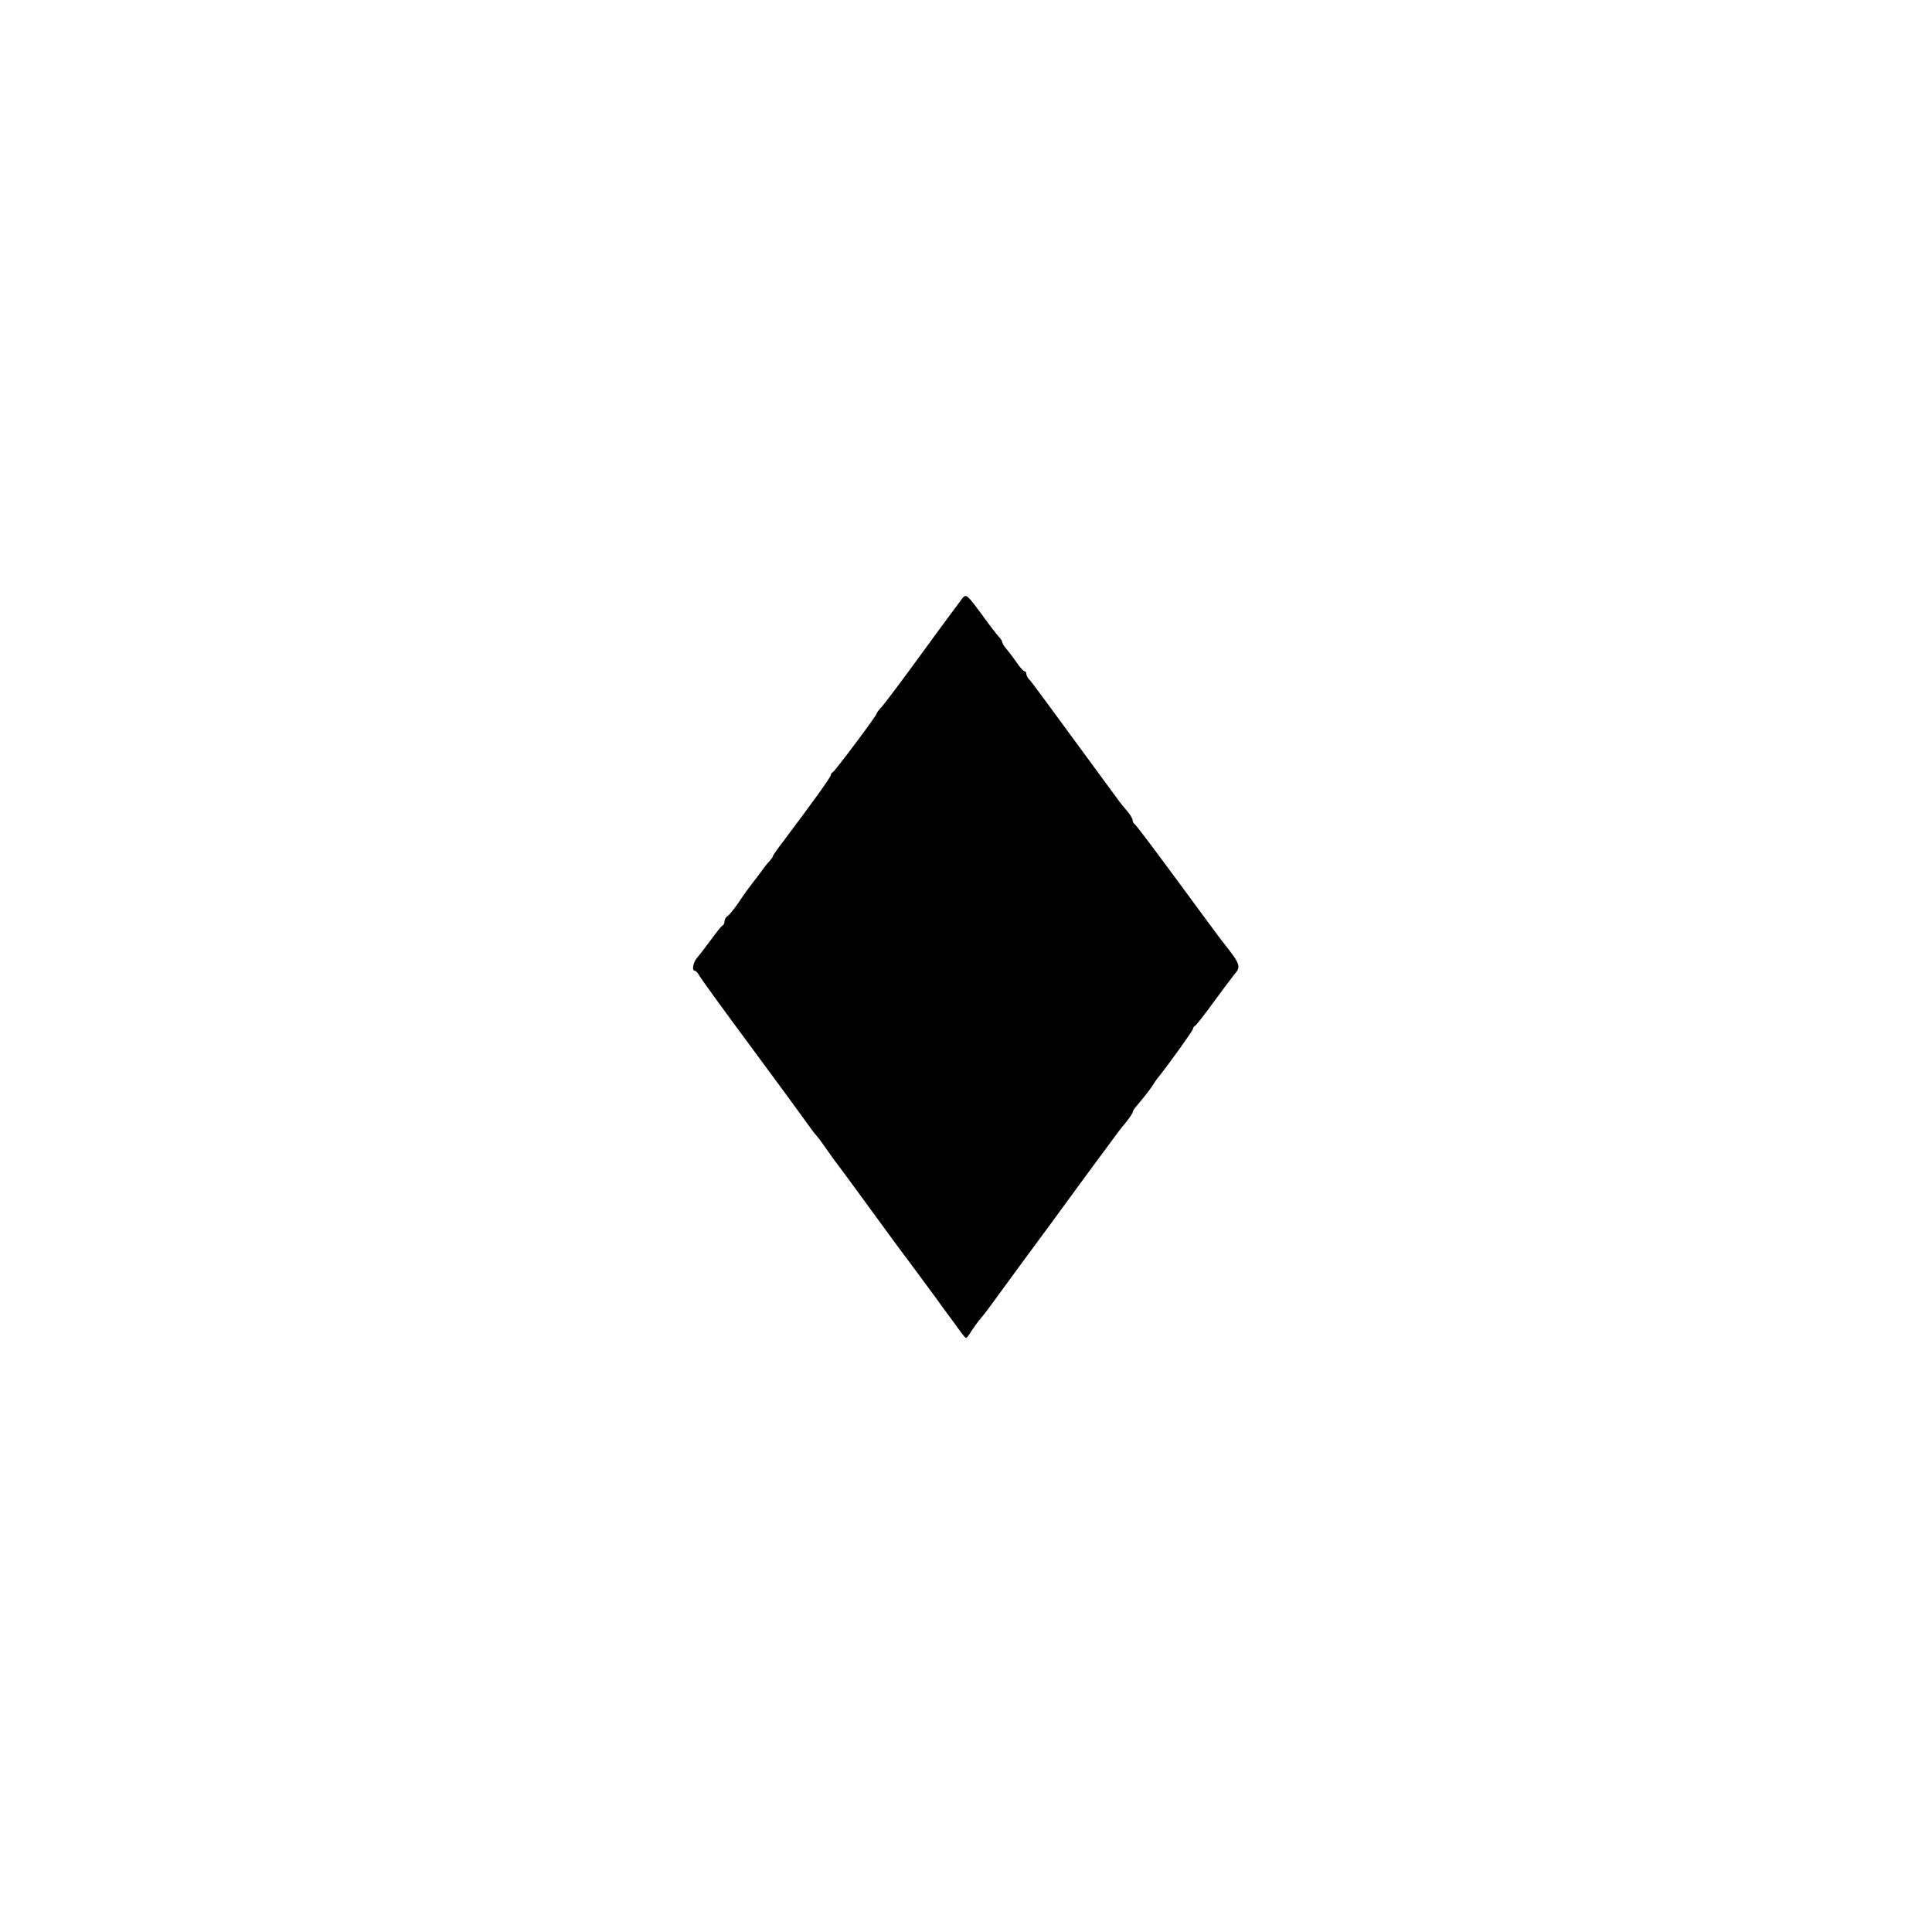
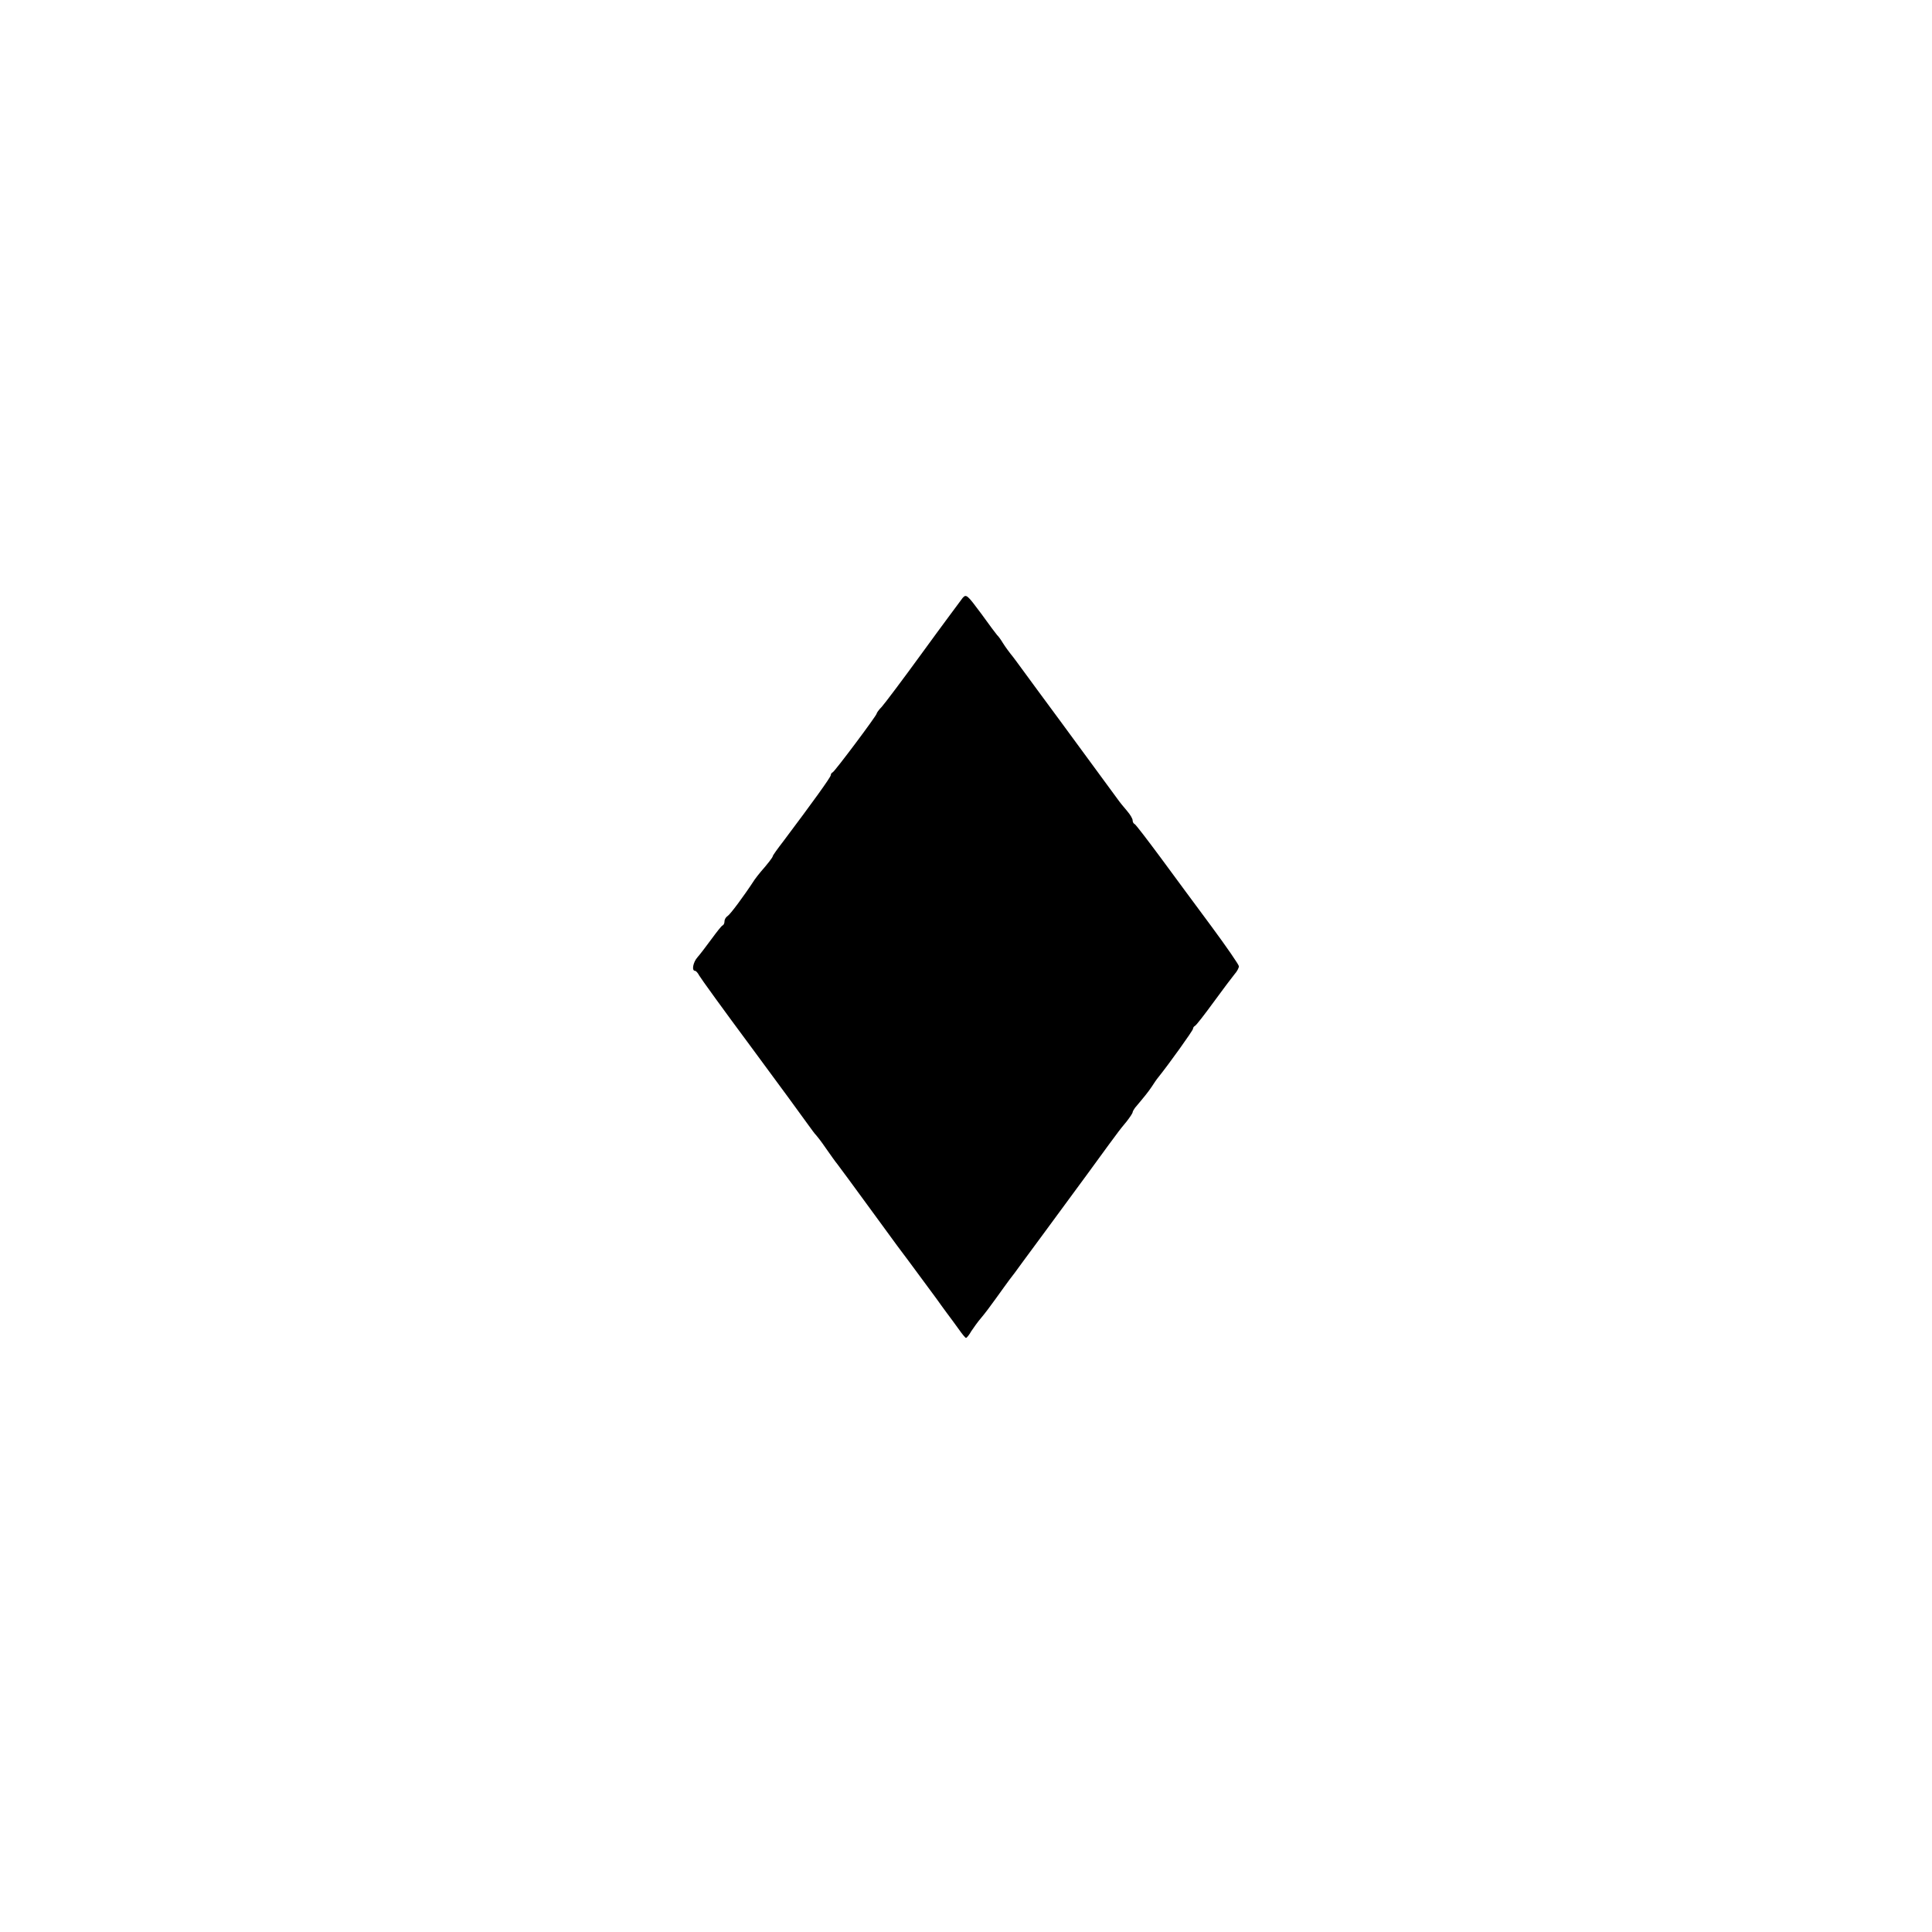
<svg xmlns="http://www.w3.org/2000/svg" version="1.0" width="800pt" height="800pt" viewBox="0 0 800 800" preserveAspectRatio="xMidYMid meet">
  <g transform="translate(0,800) scale(0.1,-0.1)" fill="#000000" stroke="none">
-     <path d="M3986 5524 c-8 -11 -83 -111 -165 -224 -82 -113 -159 -215 -170 -227 -12 -12 -21 -25 -21 -28 0 -8 -173 -239 -182 -243 -5 -2 -8 -8 -8 -12 0 -8 -75 -112 -196 -273 -24 -31 -44 -60 -44 -63 0 -3 -6 -11 -12 -18 -7 -7 -22 -25 -33 -41 -11 -15 -29 -39 -41 -54 -11 -14 -36 -48 -54 -76 -19 -27 -40 -54 -47 -58 -7 -4 -13 -14 -13 -22 0 -7 -3 -15 -8 -17 -4 -1 -25 -28 -47 -58 -22 -30 -48 -64 -57 -74 -18 -20 -25 -56 -10 -56 4 0 12 -9 17 -19 6 -11 102 -144 215 -296 113 -153 218 -296 234 -319 16 -22 31 -43 35 -46 3 -3 22 -27 41 -55 19 -27 40 -57 47 -65 6 -8 73 -98 147 -200 74 -102 142 -194 151 -205 15 -20 79 -107 113 -153 9 -13 28 -39 42 -58 14 -18 36 -49 50 -68 14 -20 27 -36 30 -36 3 0 13 12 22 28 10 15 27 39 40 54 13 15 43 55 68 90 25 34 68 93 95 130 79 106 140 190 274 373 69 93 129 175 133 180 4 6 19 24 33 41 14 18 25 35 25 38 0 4 5 12 10 19 43 51 54 65 69 87 9 14 21 32 28 40 44 55 143 193 143 200 0 5 4 10 8 12 5 2 39 46 77 98 38 52 77 104 87 116 28 32 24 42 -49 134 -7 8 -90 121 -185 250 -95 129 -176 237 -180 238 -4 2 -8 9 -8 15 0 7 -10 24 -23 39 -13 15 -31 37 -40 50 -334 455 -345 471 -364 493 -7 7 -13 18 -13 24 0 6 -3 11 -7 11 -5 0 -19 16 -32 35 -13 19 -32 44 -42 56 -11 12 -19 26 -19 30 0 4 -6 14 -13 21 -7 7 -41 51 -74 97 -58 78 -62 82 -77 65z" />
+     <path d="M3986 5524 c-8 -11 -83 -111 -165 -224 -82 -113 -159 -215 -170 -227 -12 -12 -21 -25 -21 -28 0 -8 -173 -239 -182 -243 -5 -2 -8 -8 -8 -12 0 -8 -75 -112 -196 -273 -24 -31 -44 -59 -44 -62 0 -5 -22 -33 -50 -65 -8 -9 -19 -24 -25 -32 -45 -69 -101 -144 -112 -151 -7 -4 -13 -14 -13 -22 0 -7 -3 -15 -8 -17 -4 -1 -25 -28 -47 -58 -22 -30 -48 -64 -57 -74 -18 -20 -25 -56 -10 -56 4 0 12 -9 17 -19 6 -11 102 -144 215 -296 113 -153 218 -296 234 -319 16 -22 31 -43 35 -46 3 -3 22 -27 41 -55 19 -27 40 -57 47 -65 6 -8 73 -98 147 -200 74 -102 142 -194 151 -205 15 -20 79 -107 113 -153 9 -13 28 -39 42 -58 14 -18 36 -49 50 -68 14 -20 27 -36 30 -36 3 0 13 12 22 28 10 15 27 39 40 54 13 15 41 52 63 83 22 31 47 65 55 76 8 10 33 43 55 74 22 30 63 85 90 122 28 38 107 145 175 238 68 94 128 175 132 180 4 6 19 24 33 41 14 18 25 35 25 38 0 4 5 12 10 19 43 51 54 65 69 87 9 14 21 32 28 40 44 55 143 193 143 200 0 5 4 10 8 12 5 2 39 46 77 98 38 52 77 104 87 116 10 11 18 26 18 33 0 6 -51 80 -113 164 -62 84 -158 213 -212 287 -55 74 -103 137 -107 138 -5 2 -8 9 -8 15 0 7 -10 24 -23 39 -13 15 -31 37 -40 50 -203 277 -321 437 -333 453 -8 11 -33 45 -55 75 -22 30 -46 63 -54 72 -7 9 -22 29 -32 45 -9 15 -20 30 -24 33 -3 3 -33 43 -66 89 -58 78 -62 82 -77 65z" />
  </g>
</svg>
